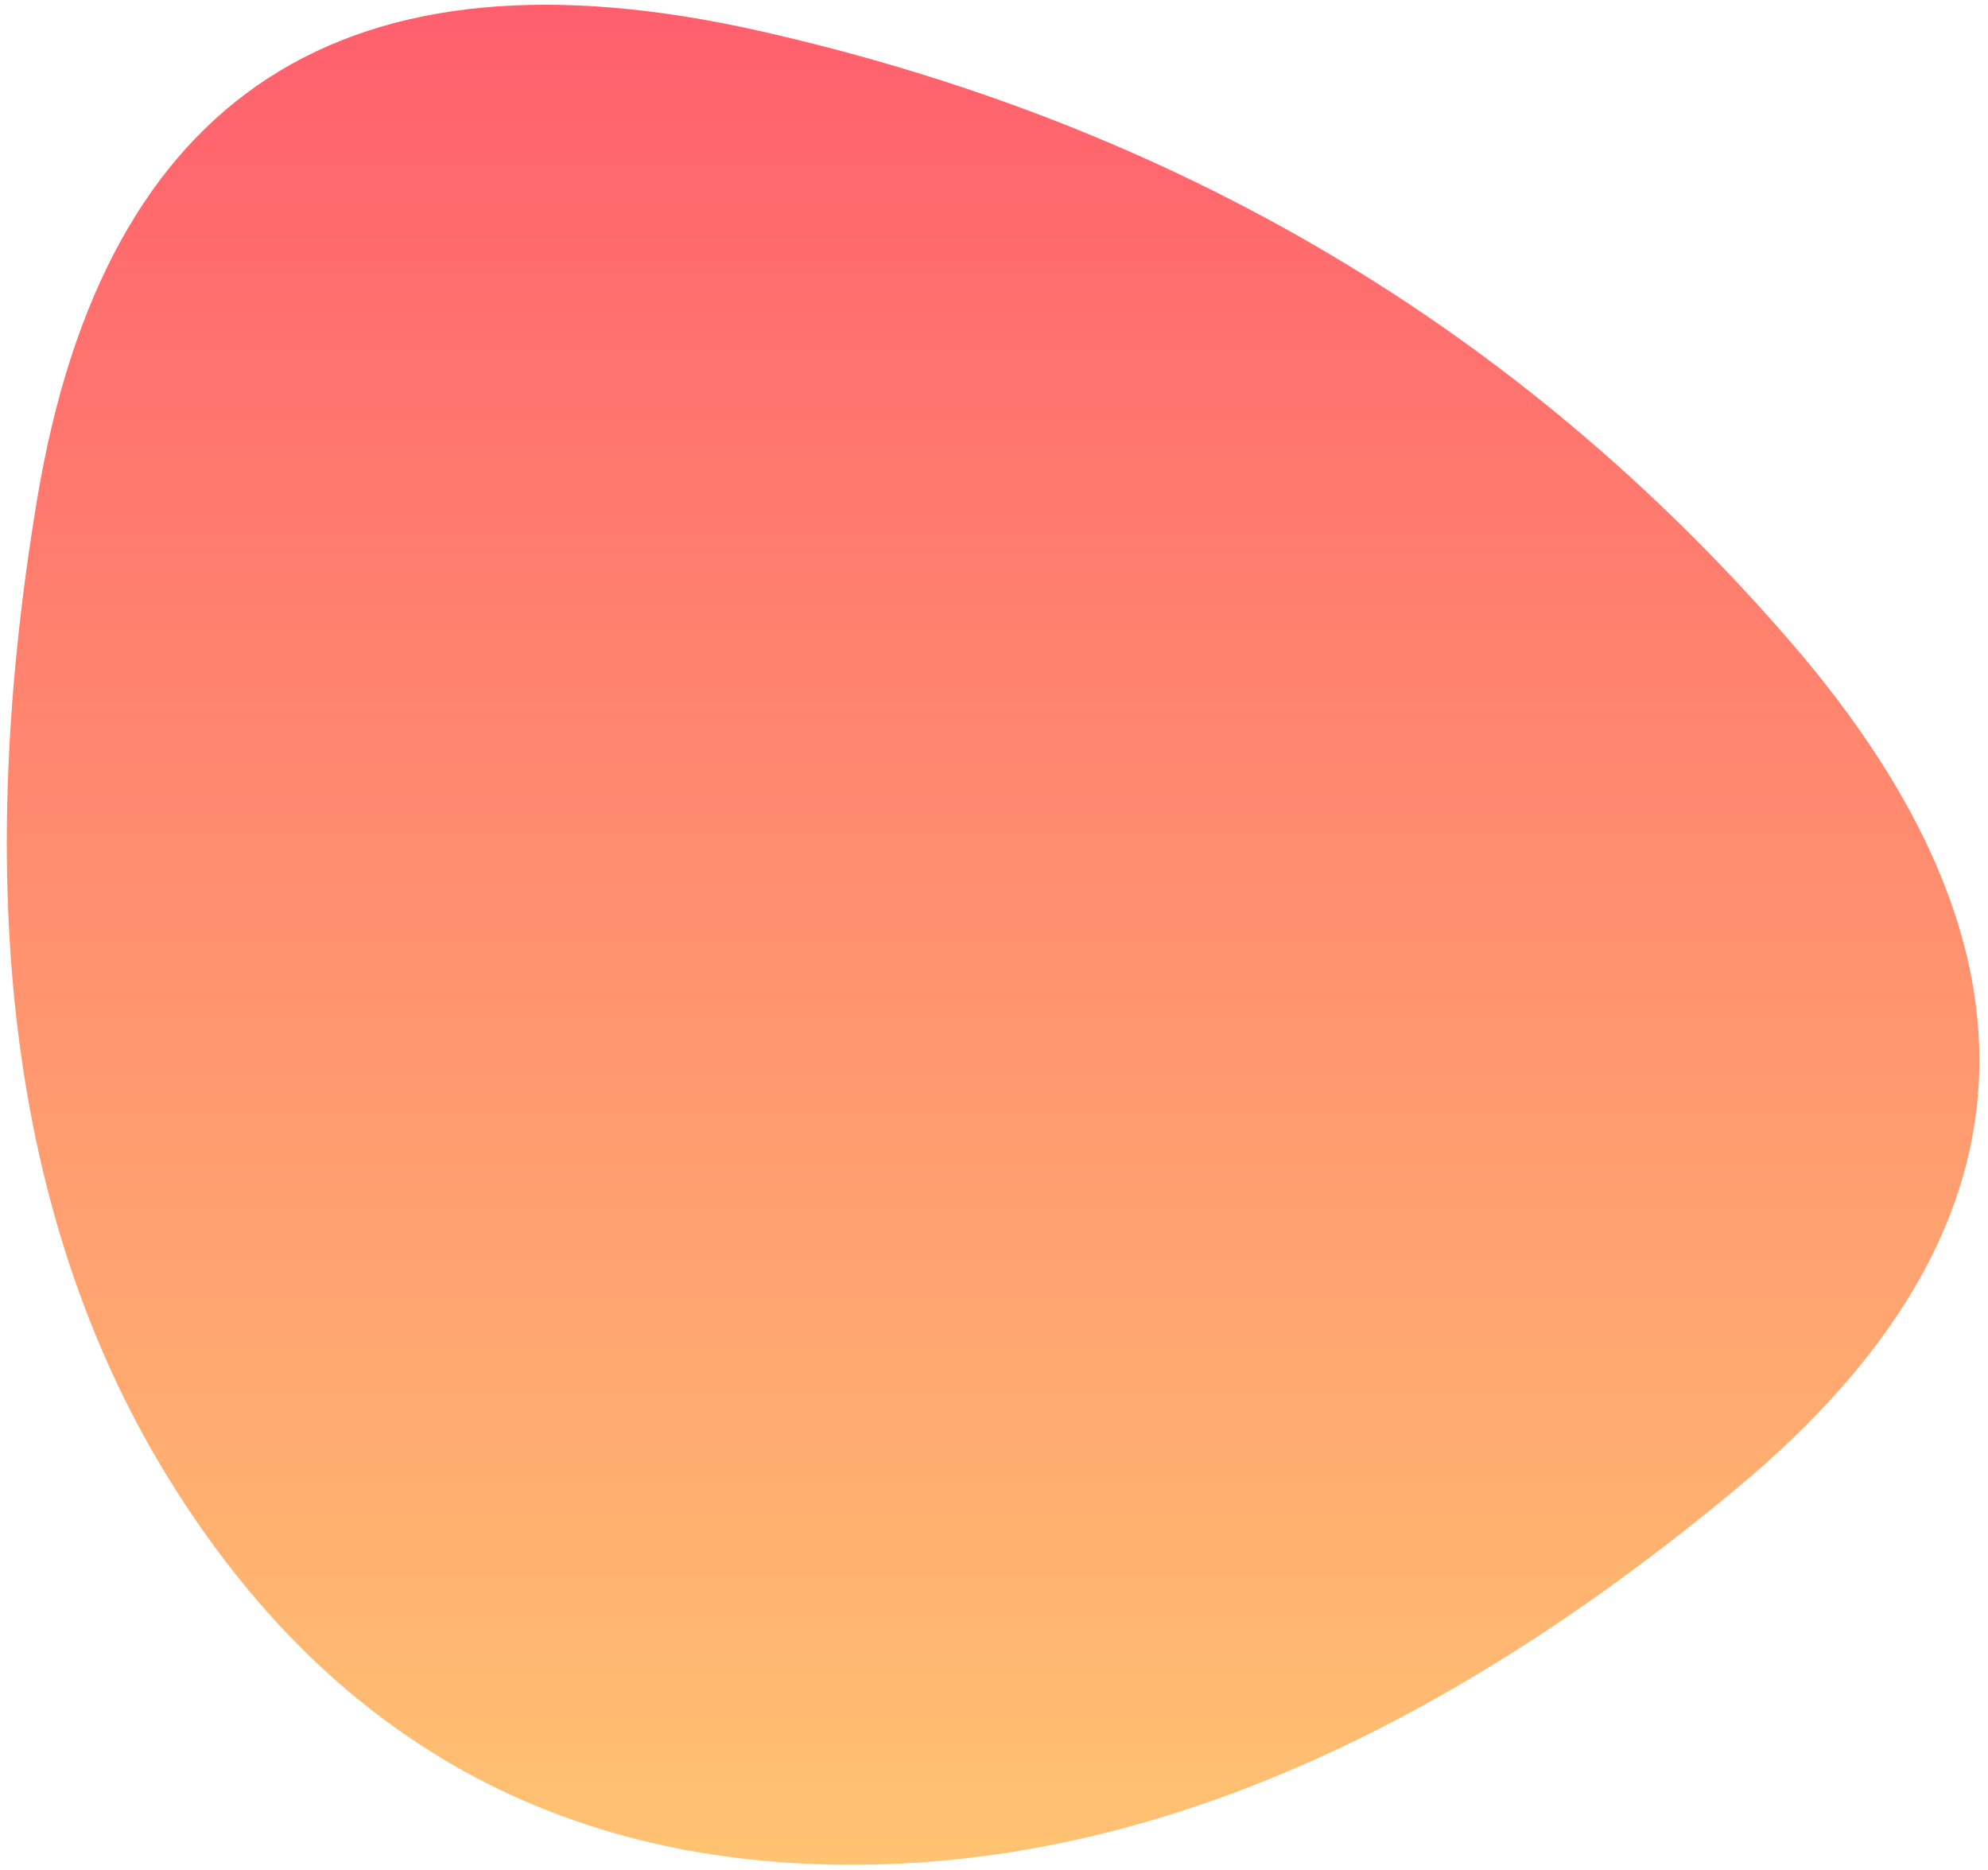
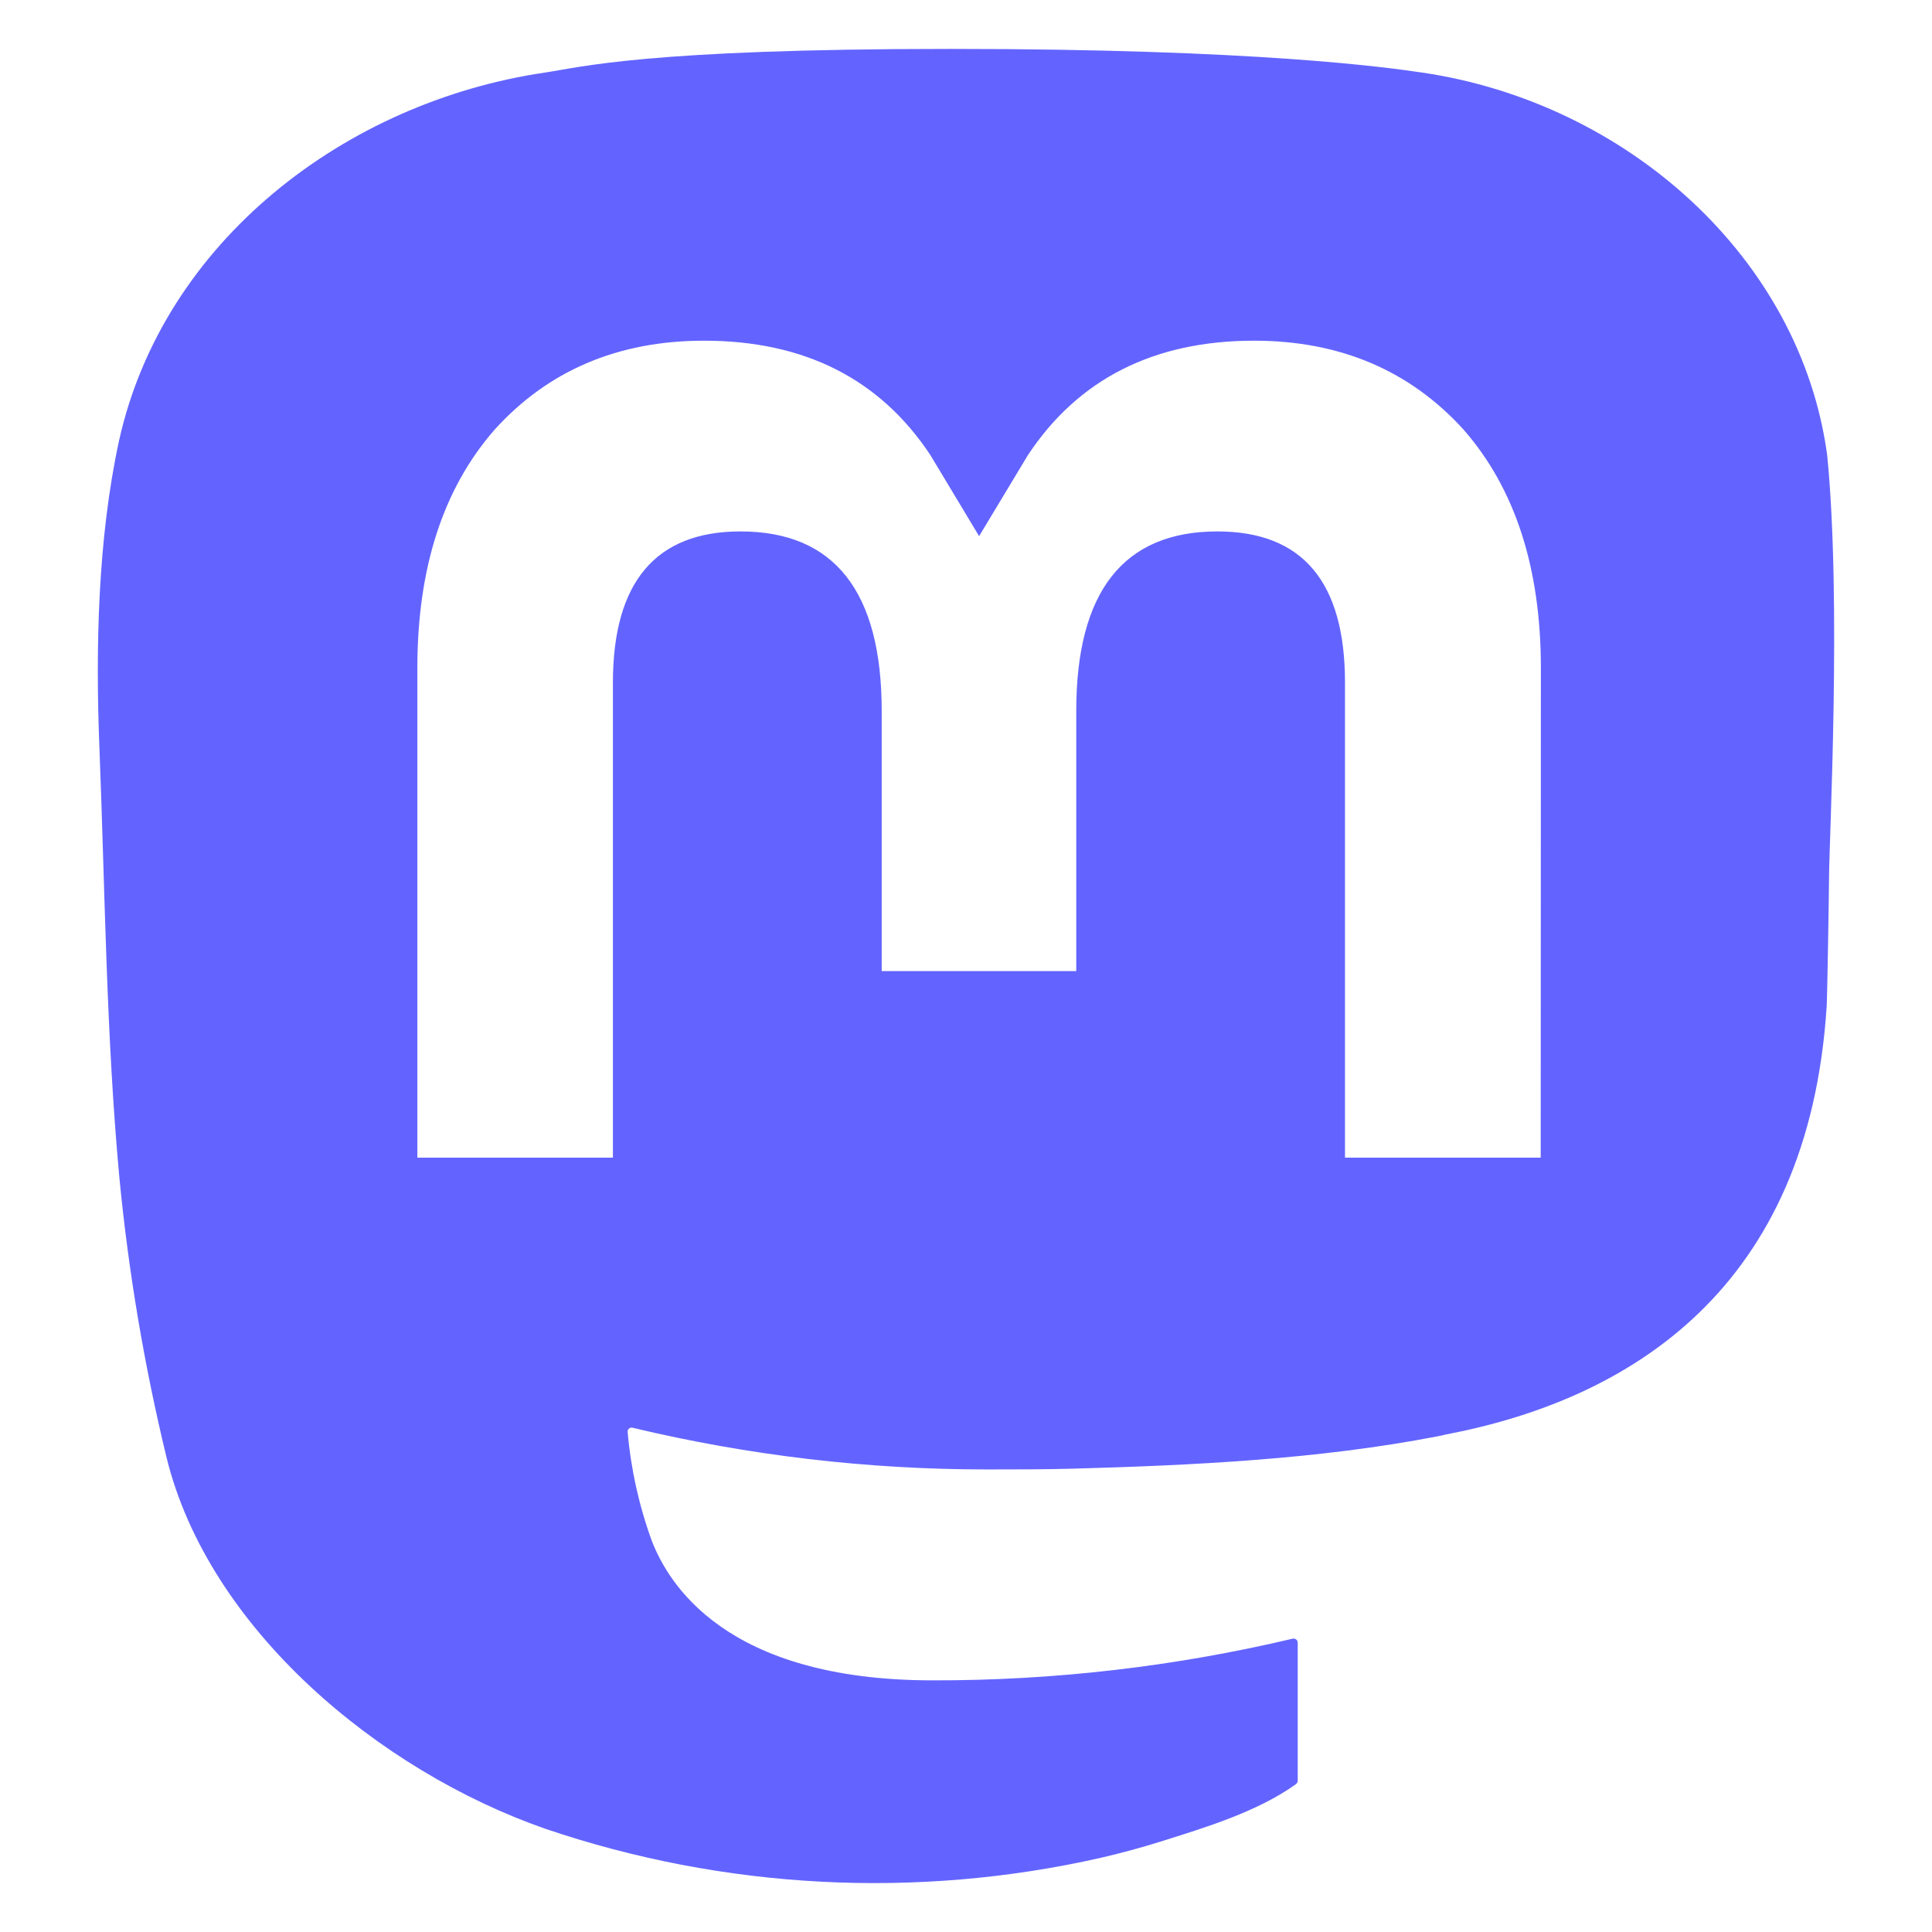
- <svg xmlns="http://www.w3.org/2000/svg" width="117" height="110" viewBox="0 0 117 110" fill="none">
-   <path d="M102.282 87.513C84.385 102.427 66.874 109.829 49.75 109.719C32.626 109.608 19.424 102.151 10.144 87.347C0.864 72.543 -1.787 53.209 2.19 29.346C6.167 5.483 20.363 -3.686 44.779 1.837C69.194 7.361 89.356 19.293 105.265 37.632C121.174 55.971 120.18 72.598 102.282 87.513Z" fill="url(#paint0_linear)" />
-   <defs>
-     <linearGradient id="paint0_linear" x1="0.4" y1="0.28" x2="0.4" y2="109.72" gradientUnits="userSpaceOnUse">
-       <stop stop-color="#FF5F6D" />
-       <stop offset="1" stop-color="#FFC371" />
-     </linearGradient>
-   </defs>
+ <svg xmlns="http://www.w3.org/2000/svg" xmlns:xlink="http://www.w3.org/1999/xlink" width="79" height="79" viewBox="0 0 79 75">
+   <symbol id="logo-symbol-icon">
+     <path d="M74.713 16.604C73.62 8.546 66.535 2.195 58.137 0.965C56.72 0.757 51.351 0 38.915 0H38.822C26.382 0 23.713 0.757 22.297 0.965C14.132 2.161 6.676 7.868 4.867 16.021C3.997 20.037 3.904 24.489 4.065 28.573C4.296 34.429 4.34 40.275 4.877 46.108C5.248 49.982 5.895 53.825 6.813 57.609C8.533 64.597 15.494 70.412 22.314 72.785C29.616 75.259 37.468 75.67 44.992 73.971C45.82 73.78 46.638 73.559 47.447 73.306C49.274 72.73 51.416 72.086 52.992 70.954C53.013 70.938 53.031 70.918 53.043 70.894C53.056 70.871 53.063 70.844 53.064 70.818V65.166C53.063 65.141 53.057 65.117 53.046 65.094C53.035 65.072 53.019 65.052 52.999 65.037C52.979 65.022 52.956 65.011 52.932 65.006C52.907 65 52.882 65 52.857 65.006C48.037 66.147 43.097 66.719 38.141 66.71C29.612 66.71 27.318 62.698 26.661 61.028C26.133 59.584 25.798 58.078 25.664 56.549C25.662 56.523 25.667 56.497 25.677 56.474C25.688 56.45 25.704 56.429 25.724 56.413C25.744 56.397 25.768 56.386 25.793 56.38C25.819 56.375 25.845 56.375 25.87 56.382C30.61 57.515 35.469 58.087 40.346 58.086C41.518 58.086 42.688 58.086 43.86 58.055C48.765 57.919 53.934 57.67 58.759 56.736C58.879 56.712 59 56.692 59.103 56.661C66.714 55.212 73.957 50.665 74.693 39.15C74.72 38.697 74.789 34.402 74.789 33.931C74.793 32.333 75.308 22.59 74.713 16.604ZM63 45.337H54.997V25.907C54.997 21.816 53.277 19.73 49.779 19.73C45.934 19.73 44.008 22.198 44.008 27.073V37.708H36.053V27.073C36.053 22.198 34.124 19.73 30.279 19.73C26.802 19.73 25.065 21.816 25.062 25.907V45.337H17.066V25.317C17.066 21.227 18.119 17.977 20.226 15.568C22.4 13.165 25.251 11.931 28.79 11.931C32.886 11.931 35.981 13.492 38.045 16.611L40.036 19.924L42.031 16.611C44.094 13.492 47.19 11.931 51.279 11.931C54.814 11.931 57.665 13.165 59.846 15.568C61.953 17.975 63.007 21.224 63.007 25.317L63 45.337Z" fill="currentColor" />
+   </symbol>
+   <use xlink:href="#logo-symbol-icon" style="color:#6364FF" />
</svg>
